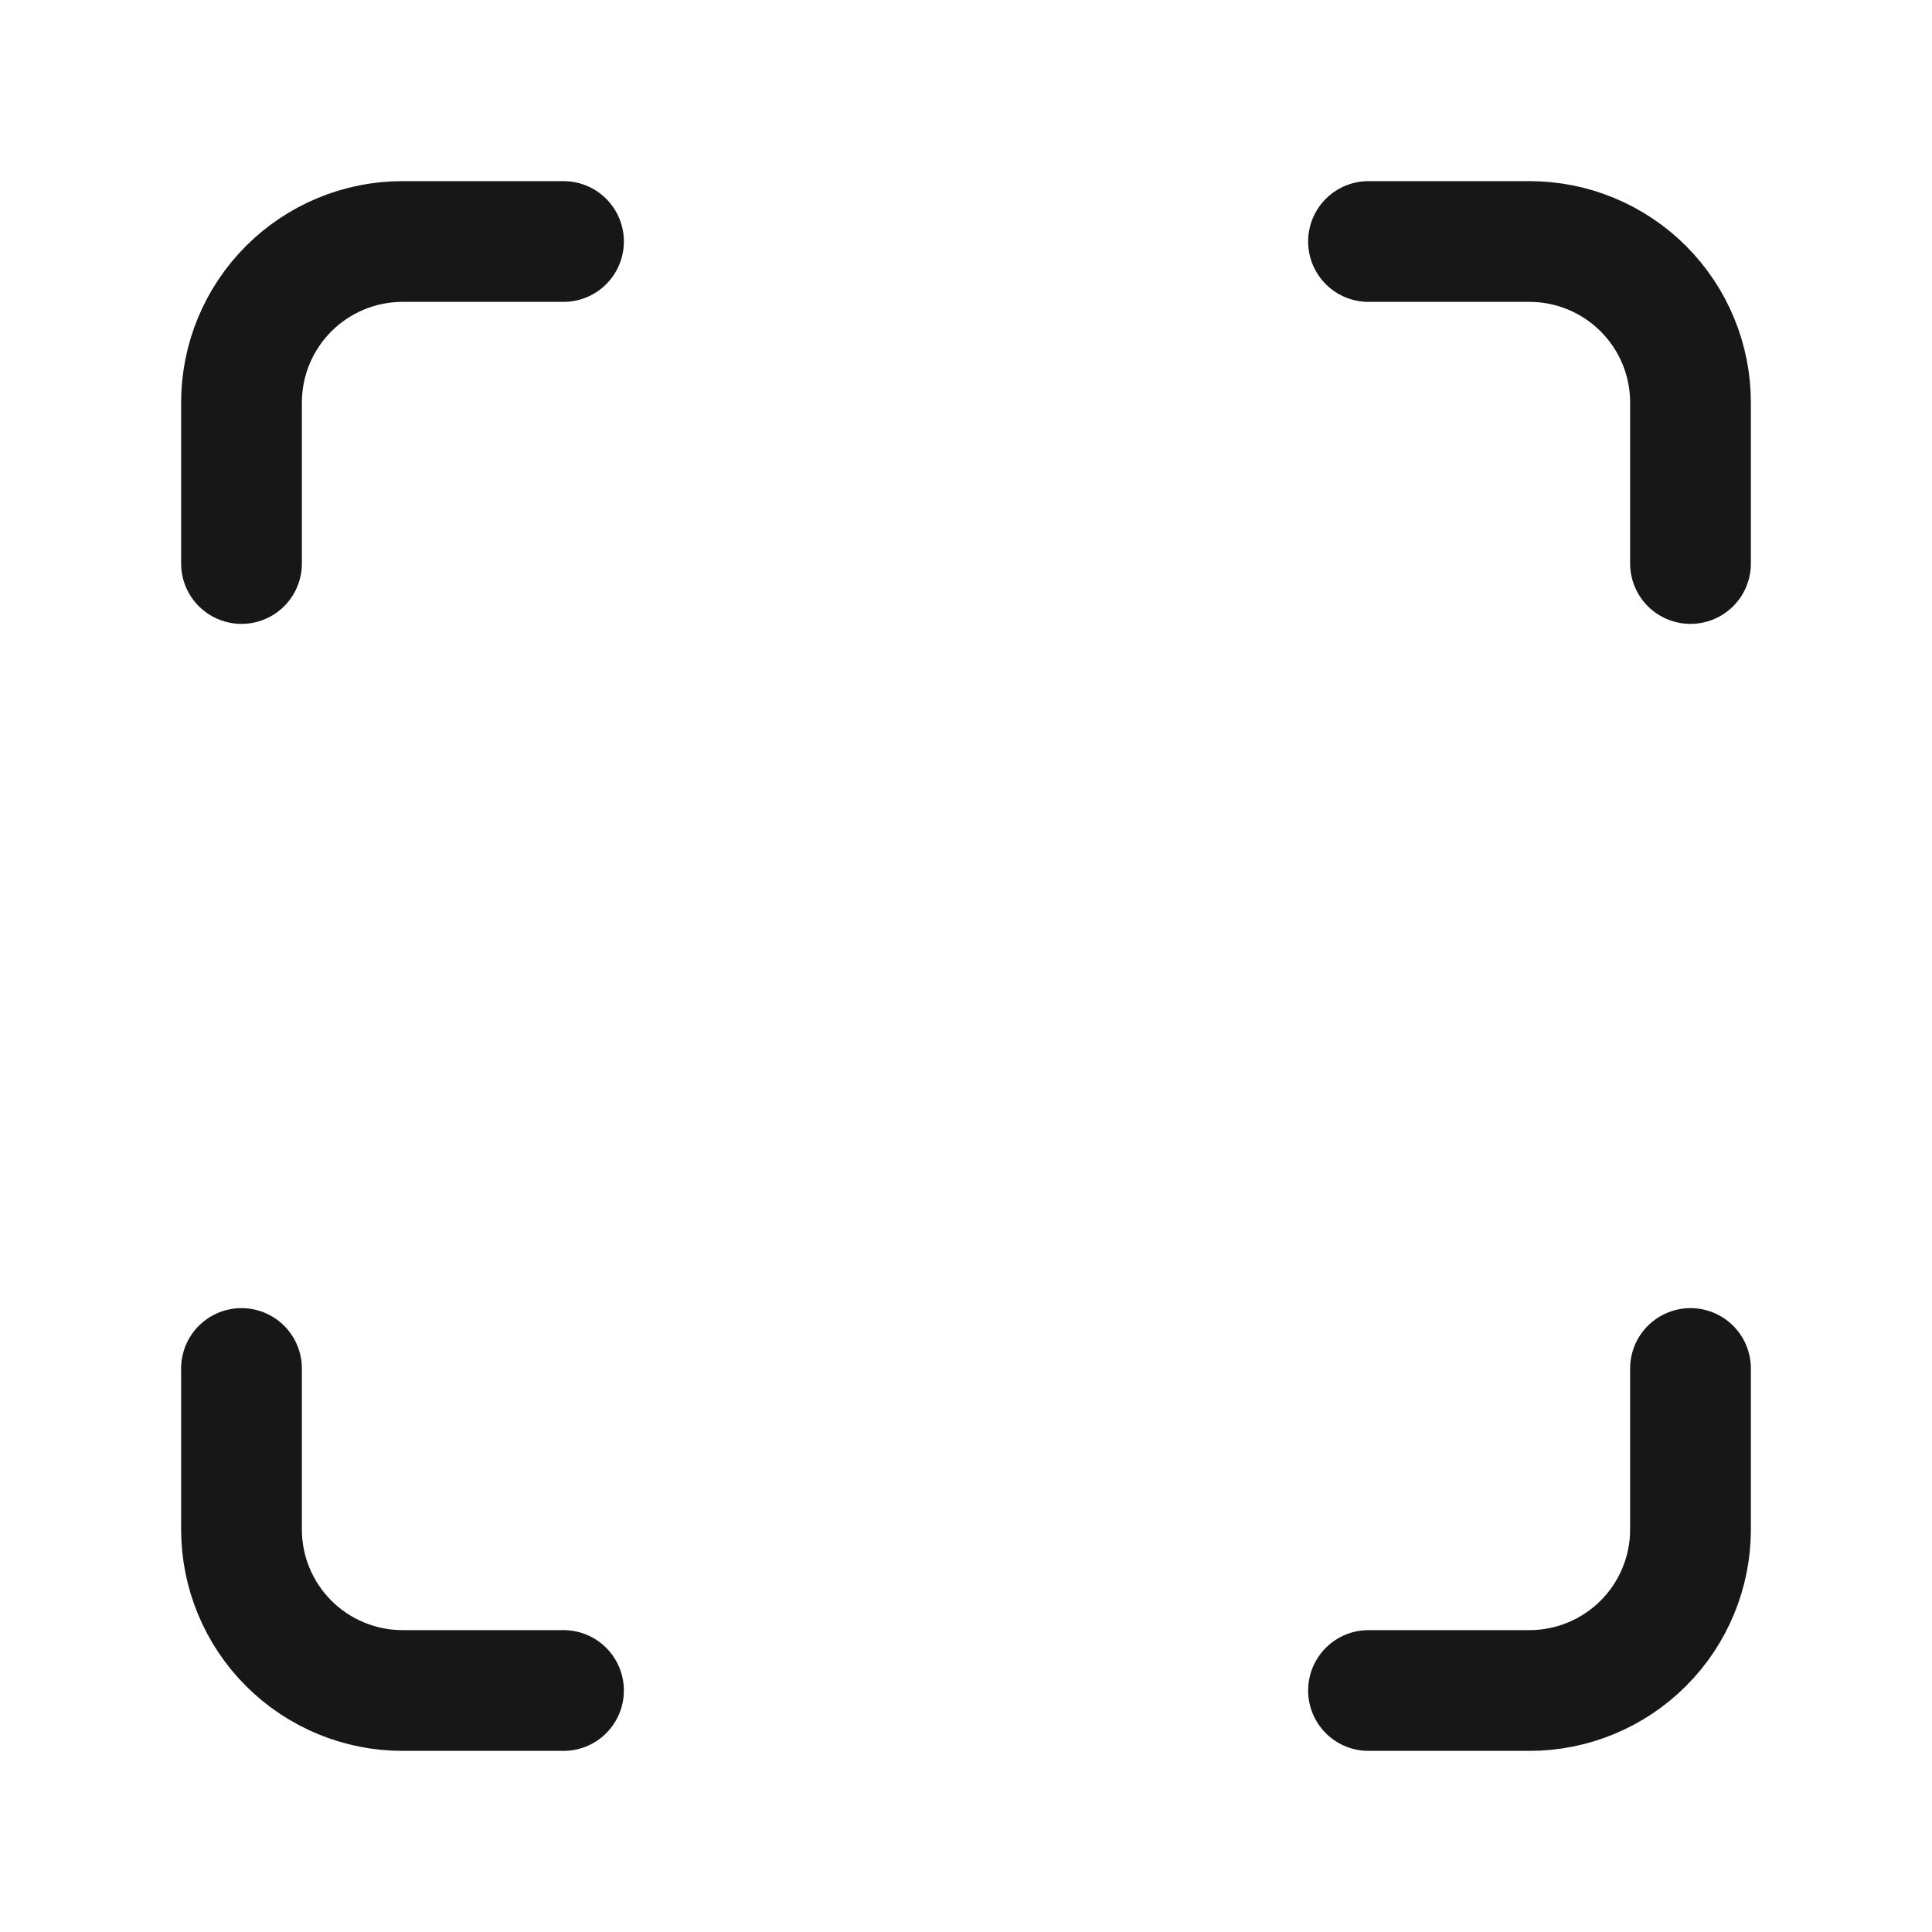
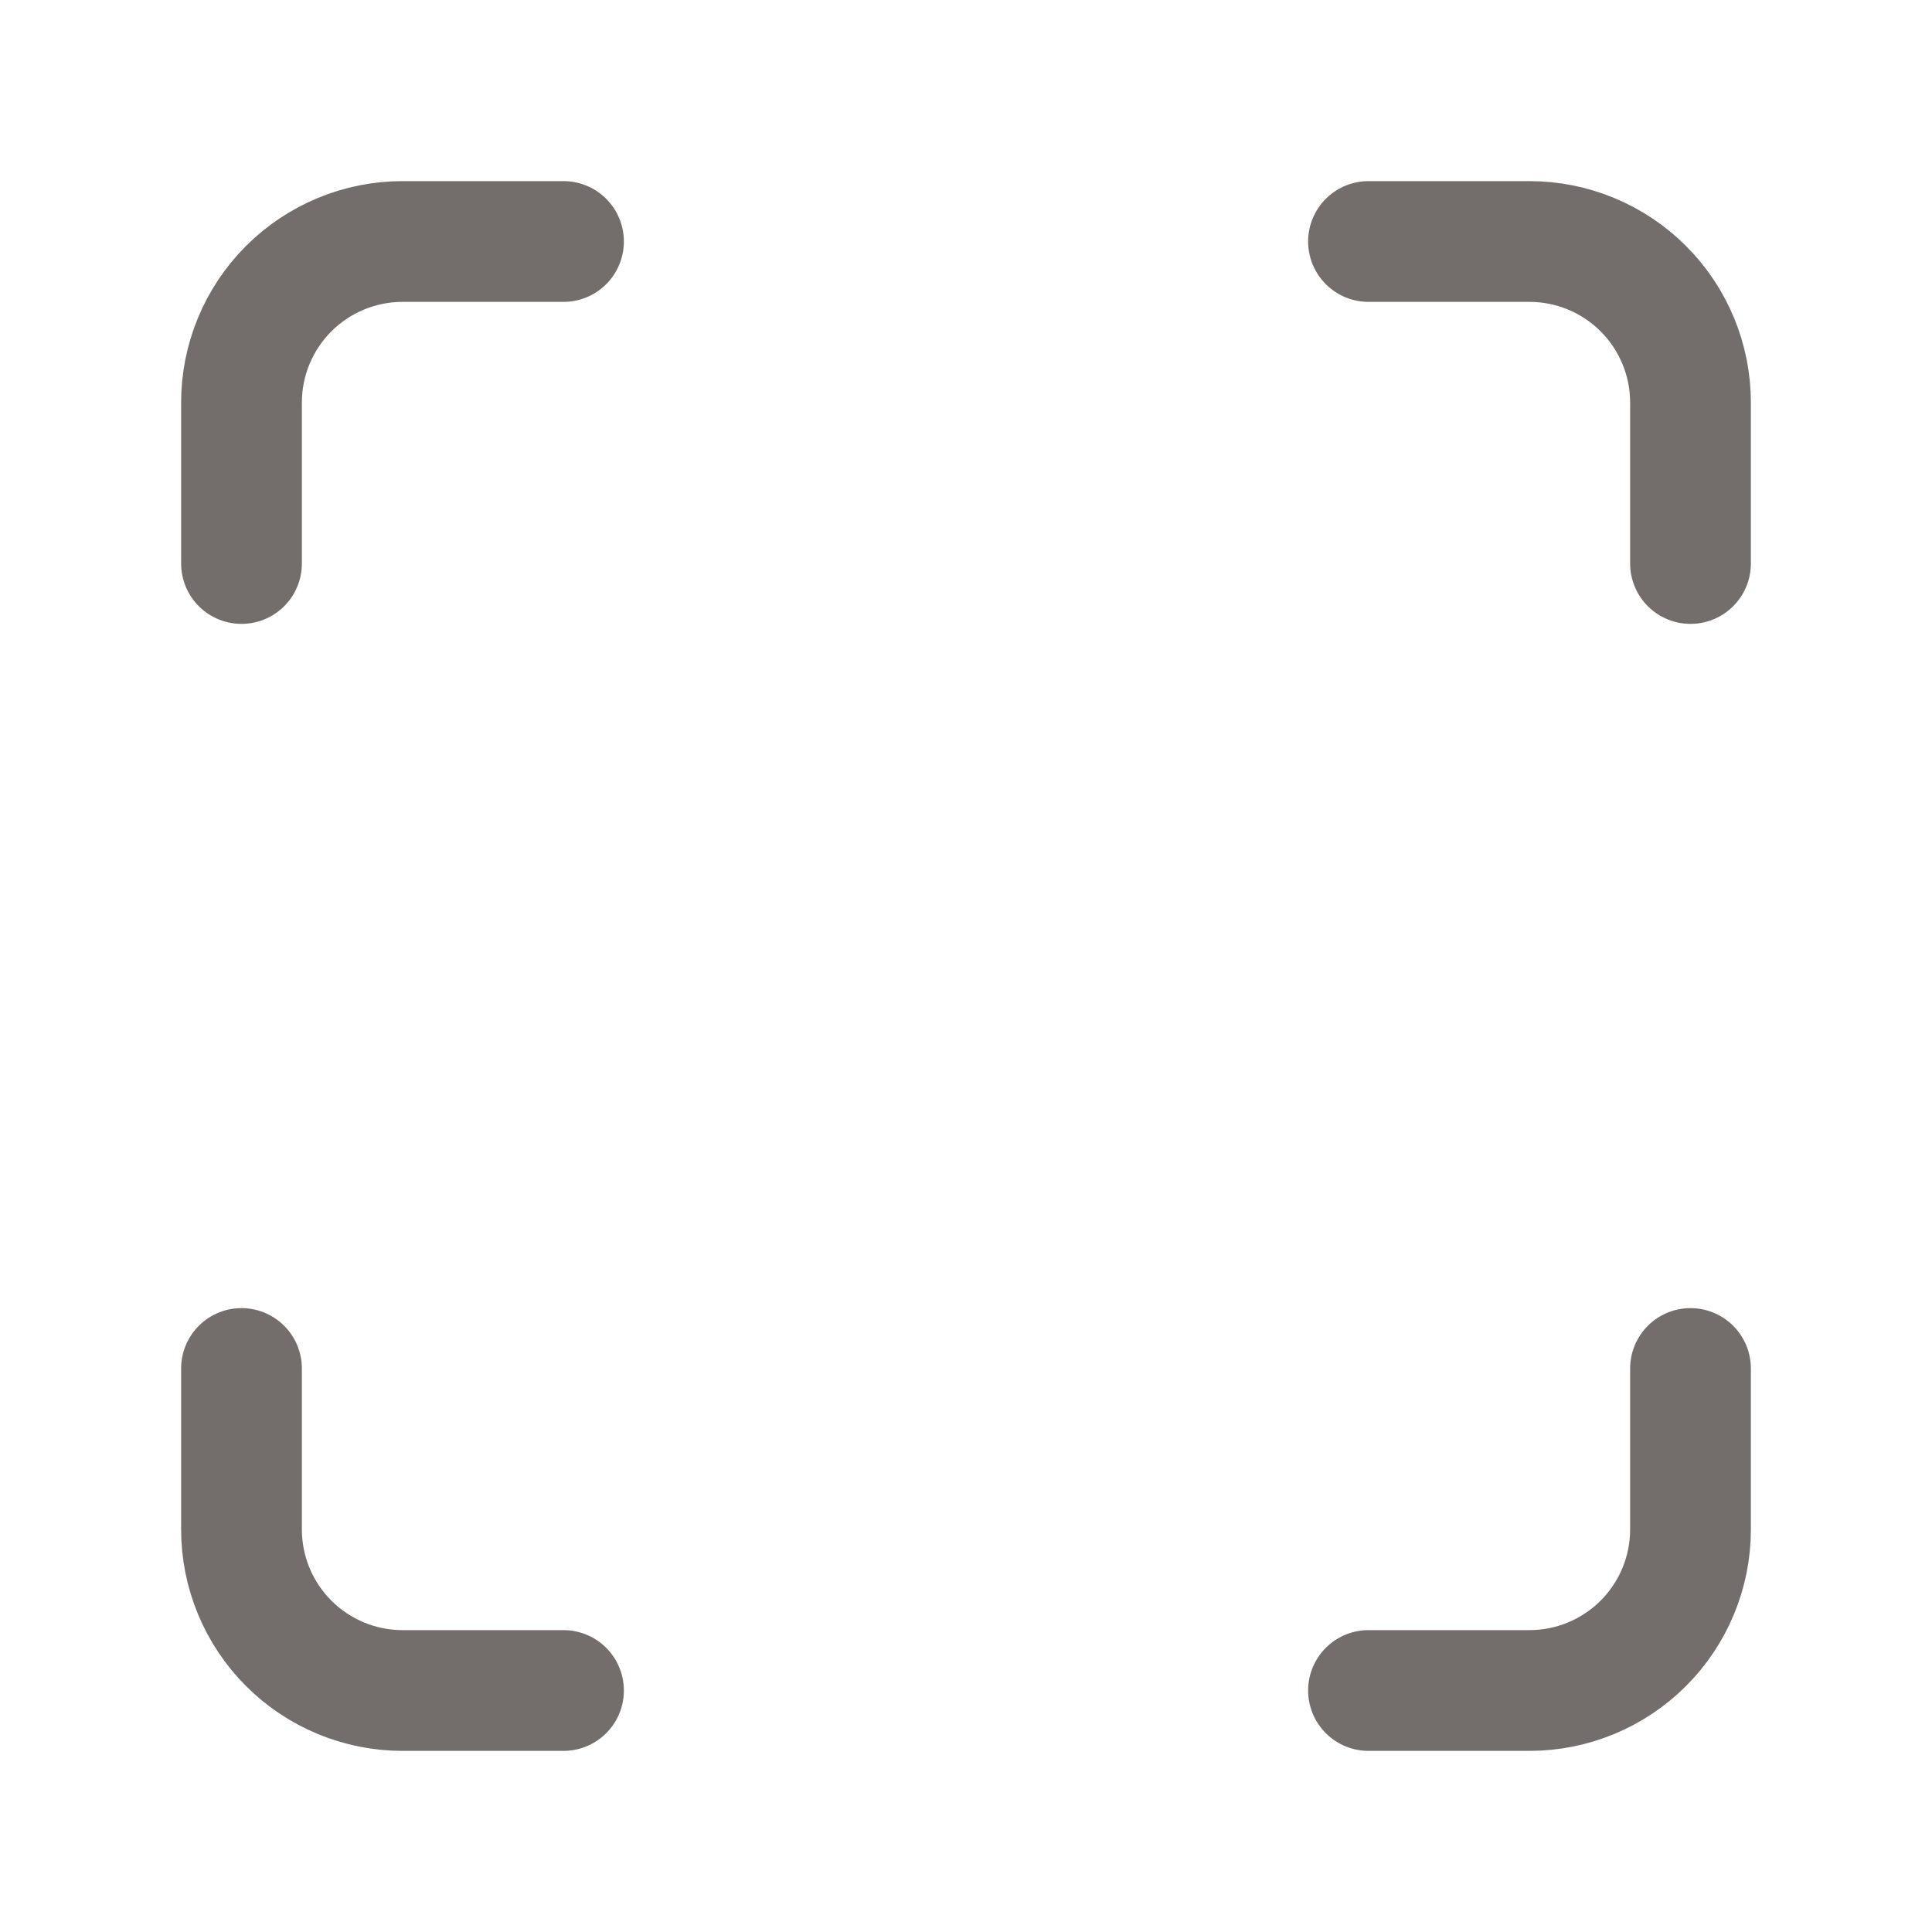
<svg xmlns="http://www.w3.org/2000/svg" width="24" height="24" viewBox="0 0 24 24" fill="none">
-   <path d="M3 7V5C3 4.47 3.211 3.961 3.586 3.586C3.961 3.211 4.47 3 5 3H7" stroke="#171717" stroke-width="1.5" stroke-linecap="round" stroke-linejoin="round" />
-   <path d="M17 3H19C19.53 3 20.039 3.211 20.414 3.586C20.789 3.961 21 4.47 21 5V7" stroke="#171717" stroke-width="1.5" stroke-linecap="round" stroke-linejoin="round" />
-   <path d="M21 17V19C21 19.53 20.789 20.039 20.414 20.414C20.039 20.789 19.53 21 19 21H17" stroke="#171717" stroke-width="1.5" stroke-linecap="round" stroke-linejoin="round" />
-   <path d="M7 21H5C4.47 21 3.961 20.789 3.586 20.414C3.211 20.039 3 19.53 3 19V17" stroke="#171717" stroke-width="1.5" stroke-linecap="round" stroke-linejoin="round" />
+   <path d="M3 7V5C3 4.47 3.211 3.961 3.586 3.586C3.961 3.211 4.47 3 5 3H7" stroke="#736E6C" stroke-width="1.5" stroke-linecap="round" stroke-linejoin="round" />
+   <path d="M17 3H19C19.53 3 20.039 3.211 20.414 3.586C20.789 3.961 21 4.47 21 5V7" stroke="#736E6C" stroke-width="1.5" stroke-linecap="round" stroke-linejoin="round" />
+   <path d="M21 17V19C21 19.53 20.789 20.039 20.414 20.414C20.039 20.789 19.53 21 19 21H17" stroke="#736E6C" stroke-width="1.5" stroke-linecap="round" stroke-linejoin="round" />
+   <path d="M7 21H5C4.47 21 3.961 20.789 3.586 20.414C3.211 20.039 3 19.53 3 19V17" stroke="#736E6C" stroke-width="1.5" stroke-linecap="round" stroke-linejoin="round" />
</svg>
